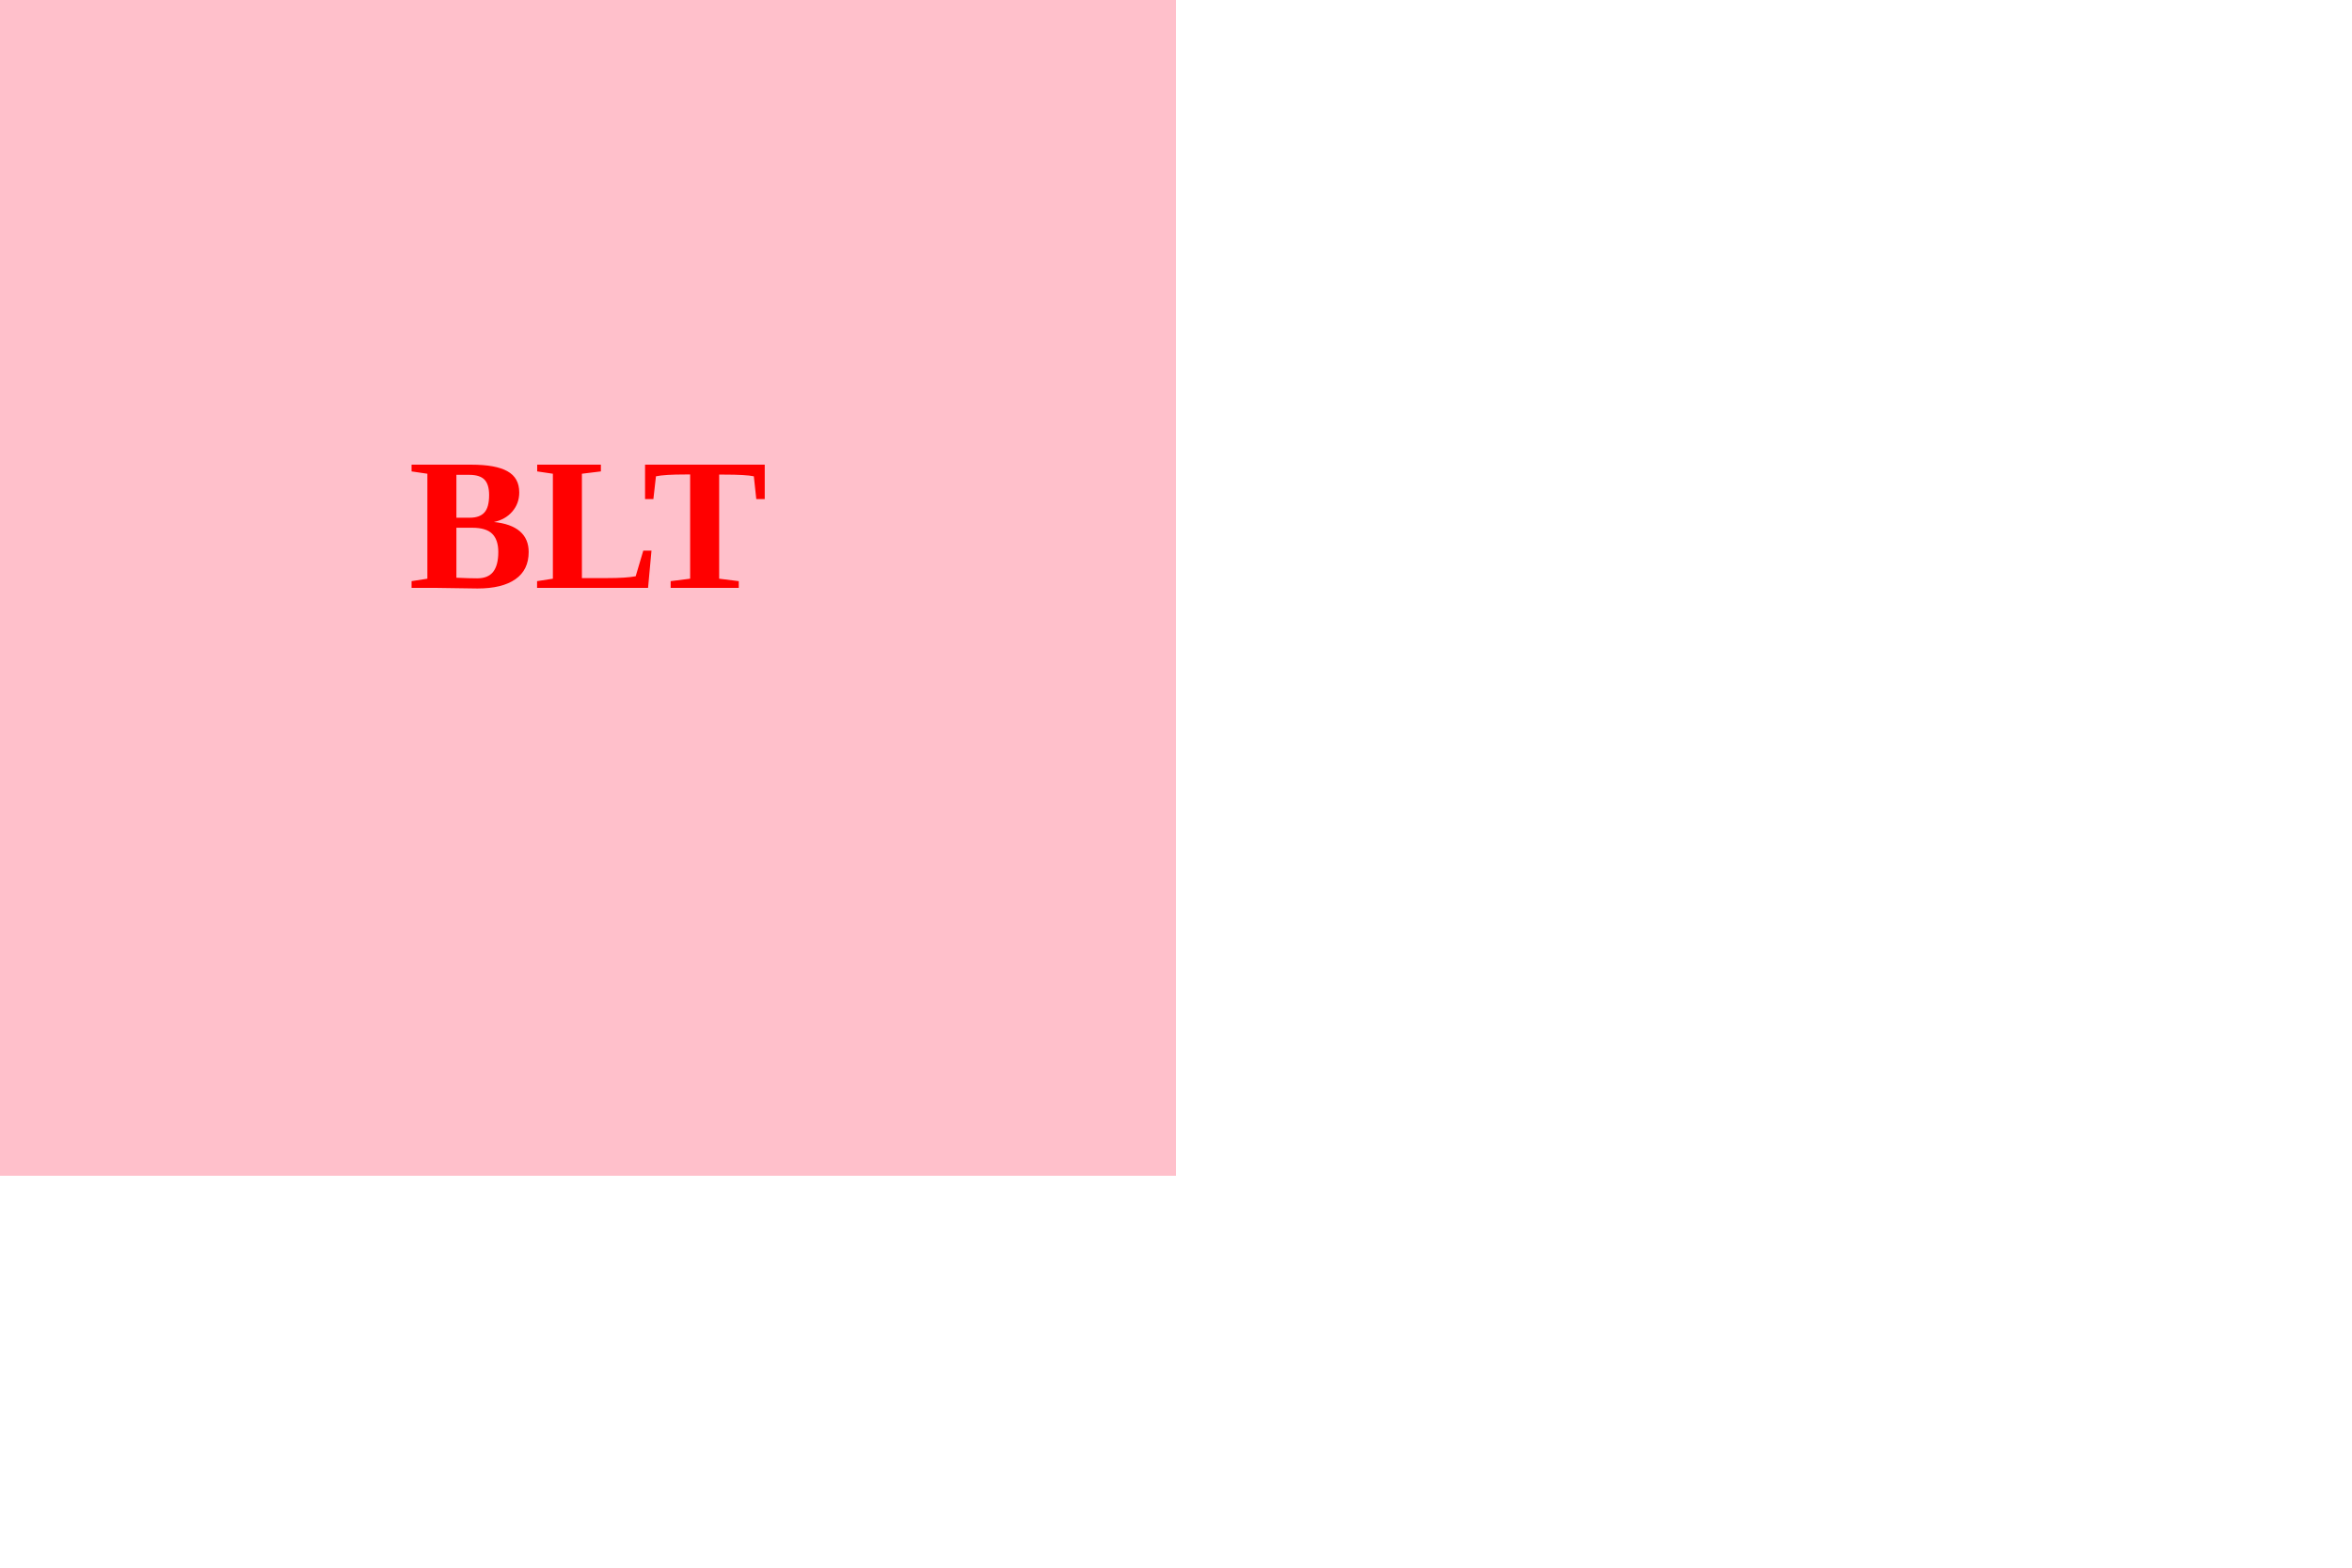
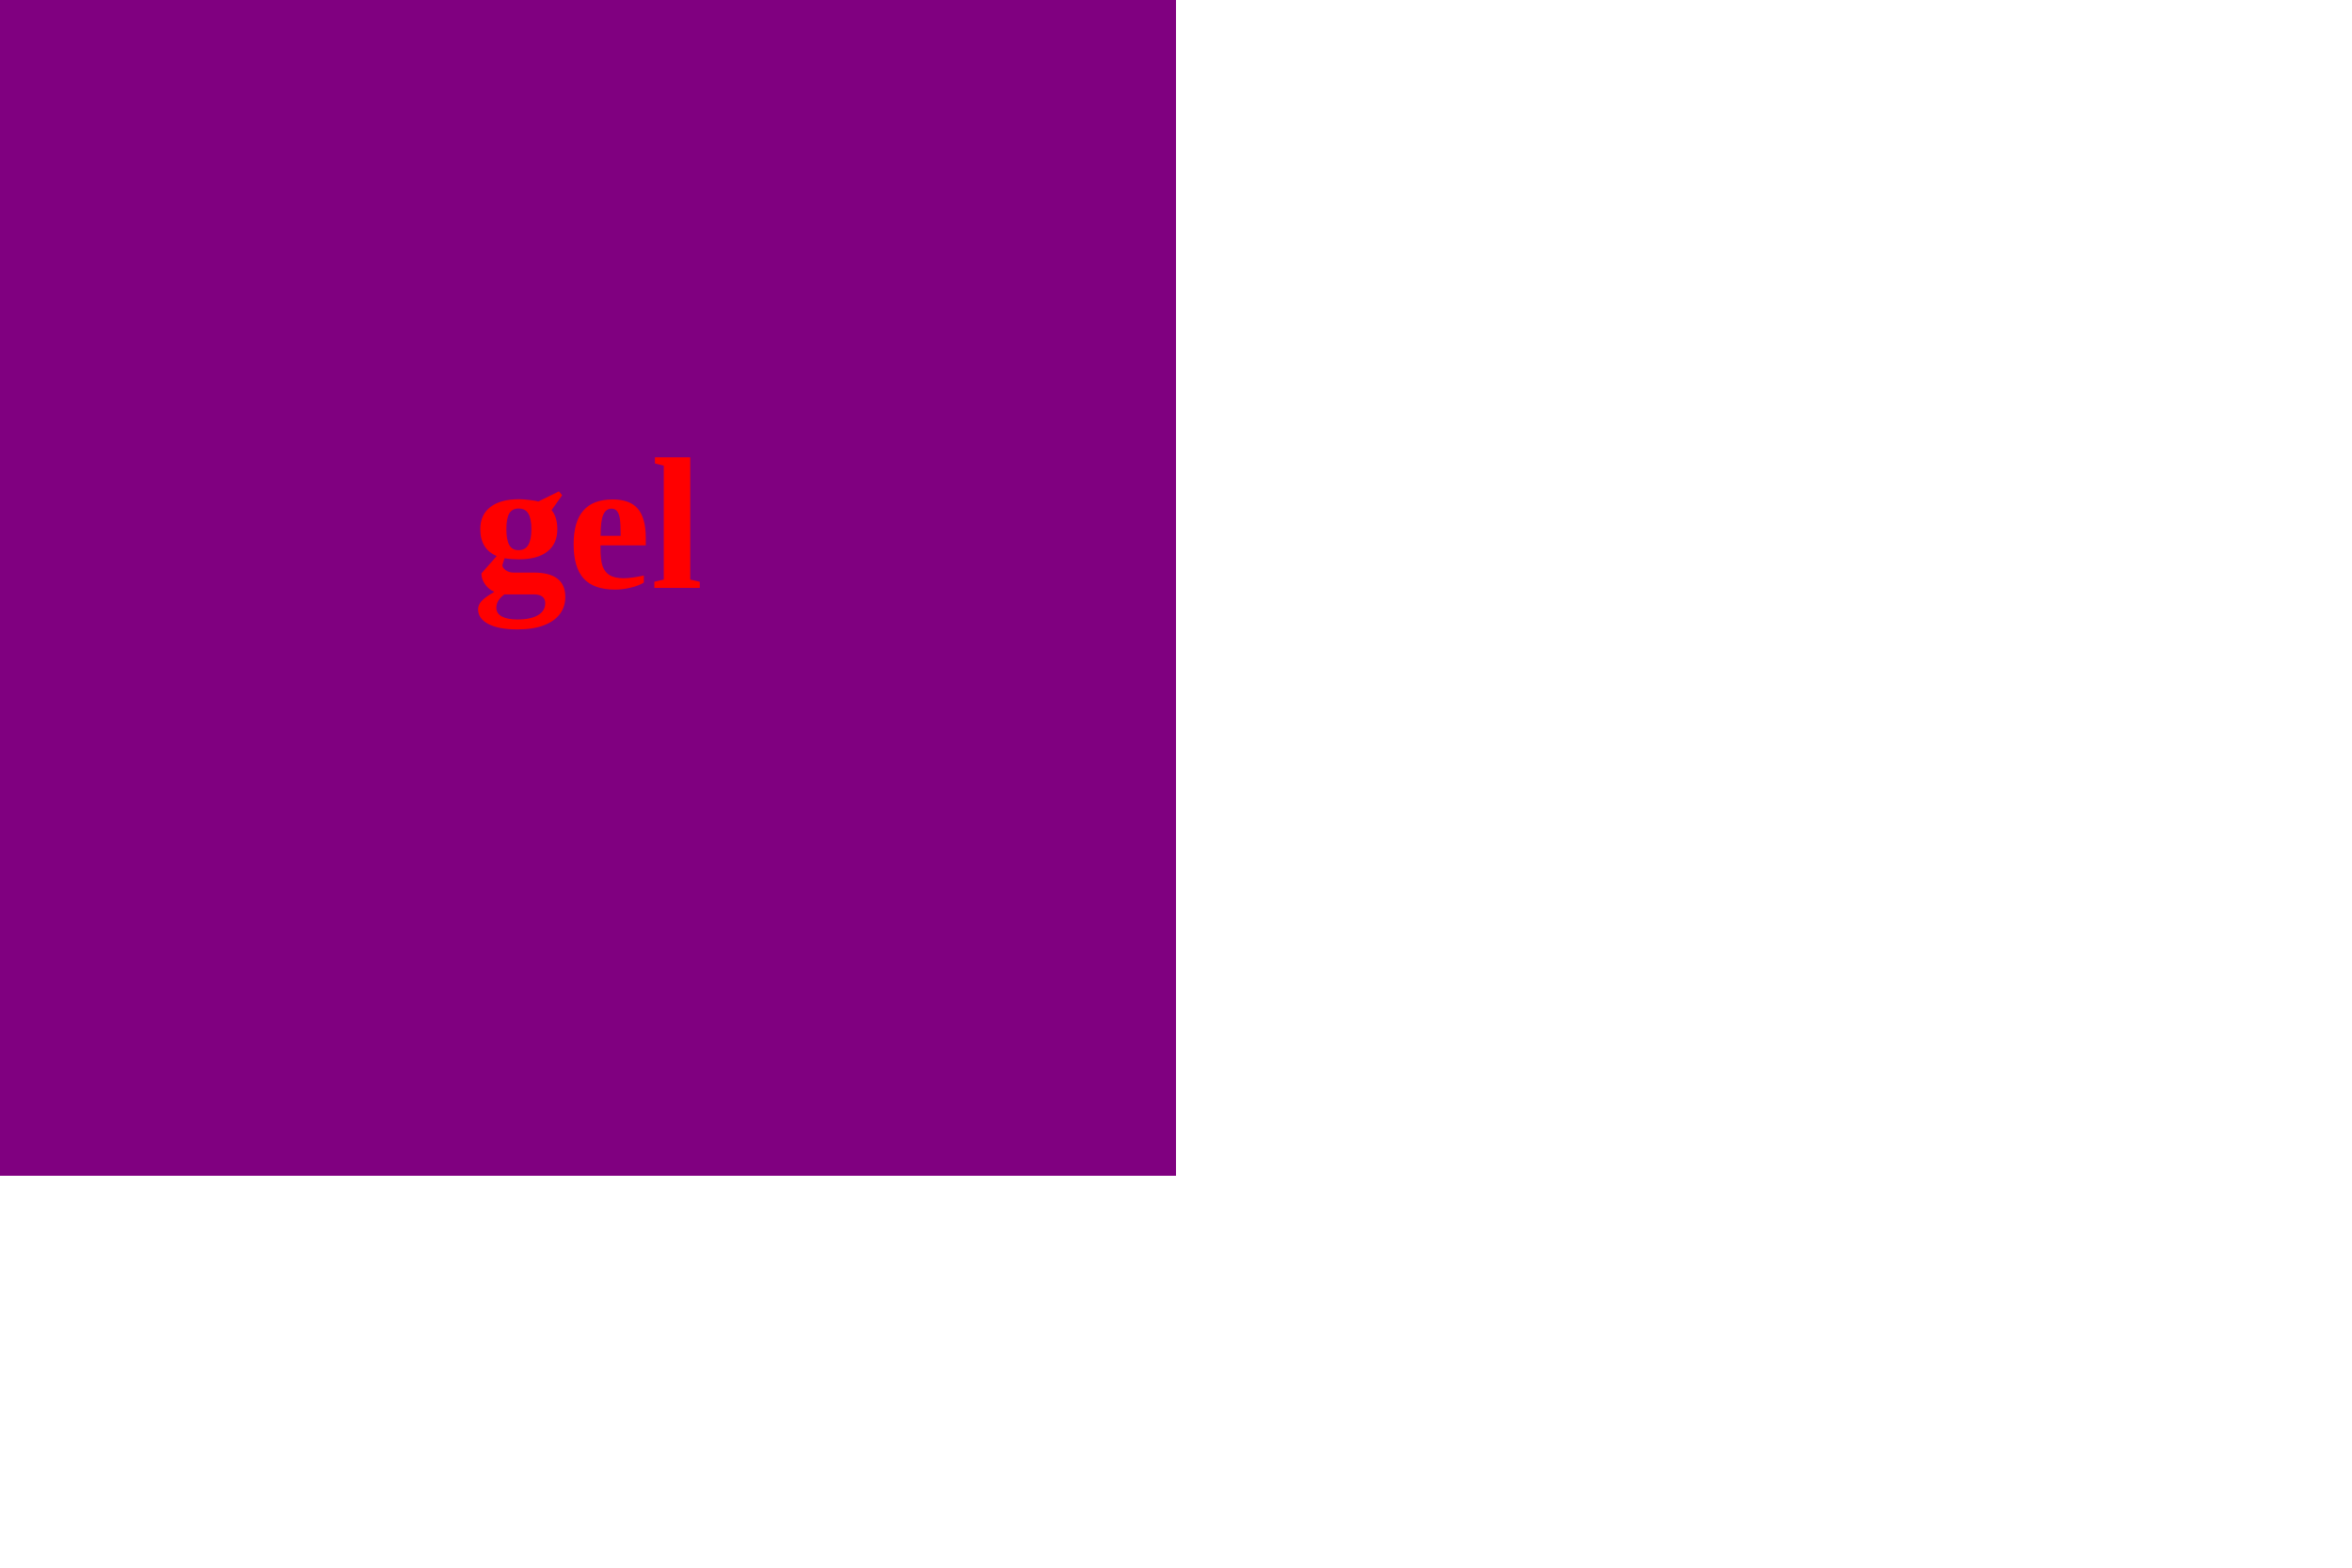
- <svg width="300" height="200">
-   <rect x="0" y="0" width="150" height="150" style="fill:pink" />
-   <text x="75" y="75" text-anchor="middle" fill="Red" font-weight="bold" font-size="2em">BLT</text>
+ <svg xmlns="http://www.w3.org/2000/svg" version="1.1" width="300" height="200">
+   <rect x="0" y="0" width="150" height="150" style="fill:purple" />
+   <text x="75" y="75" text-anchor="middle" fill="red" font-weight="bold" font-size="2em">gel</text>
</svg>
